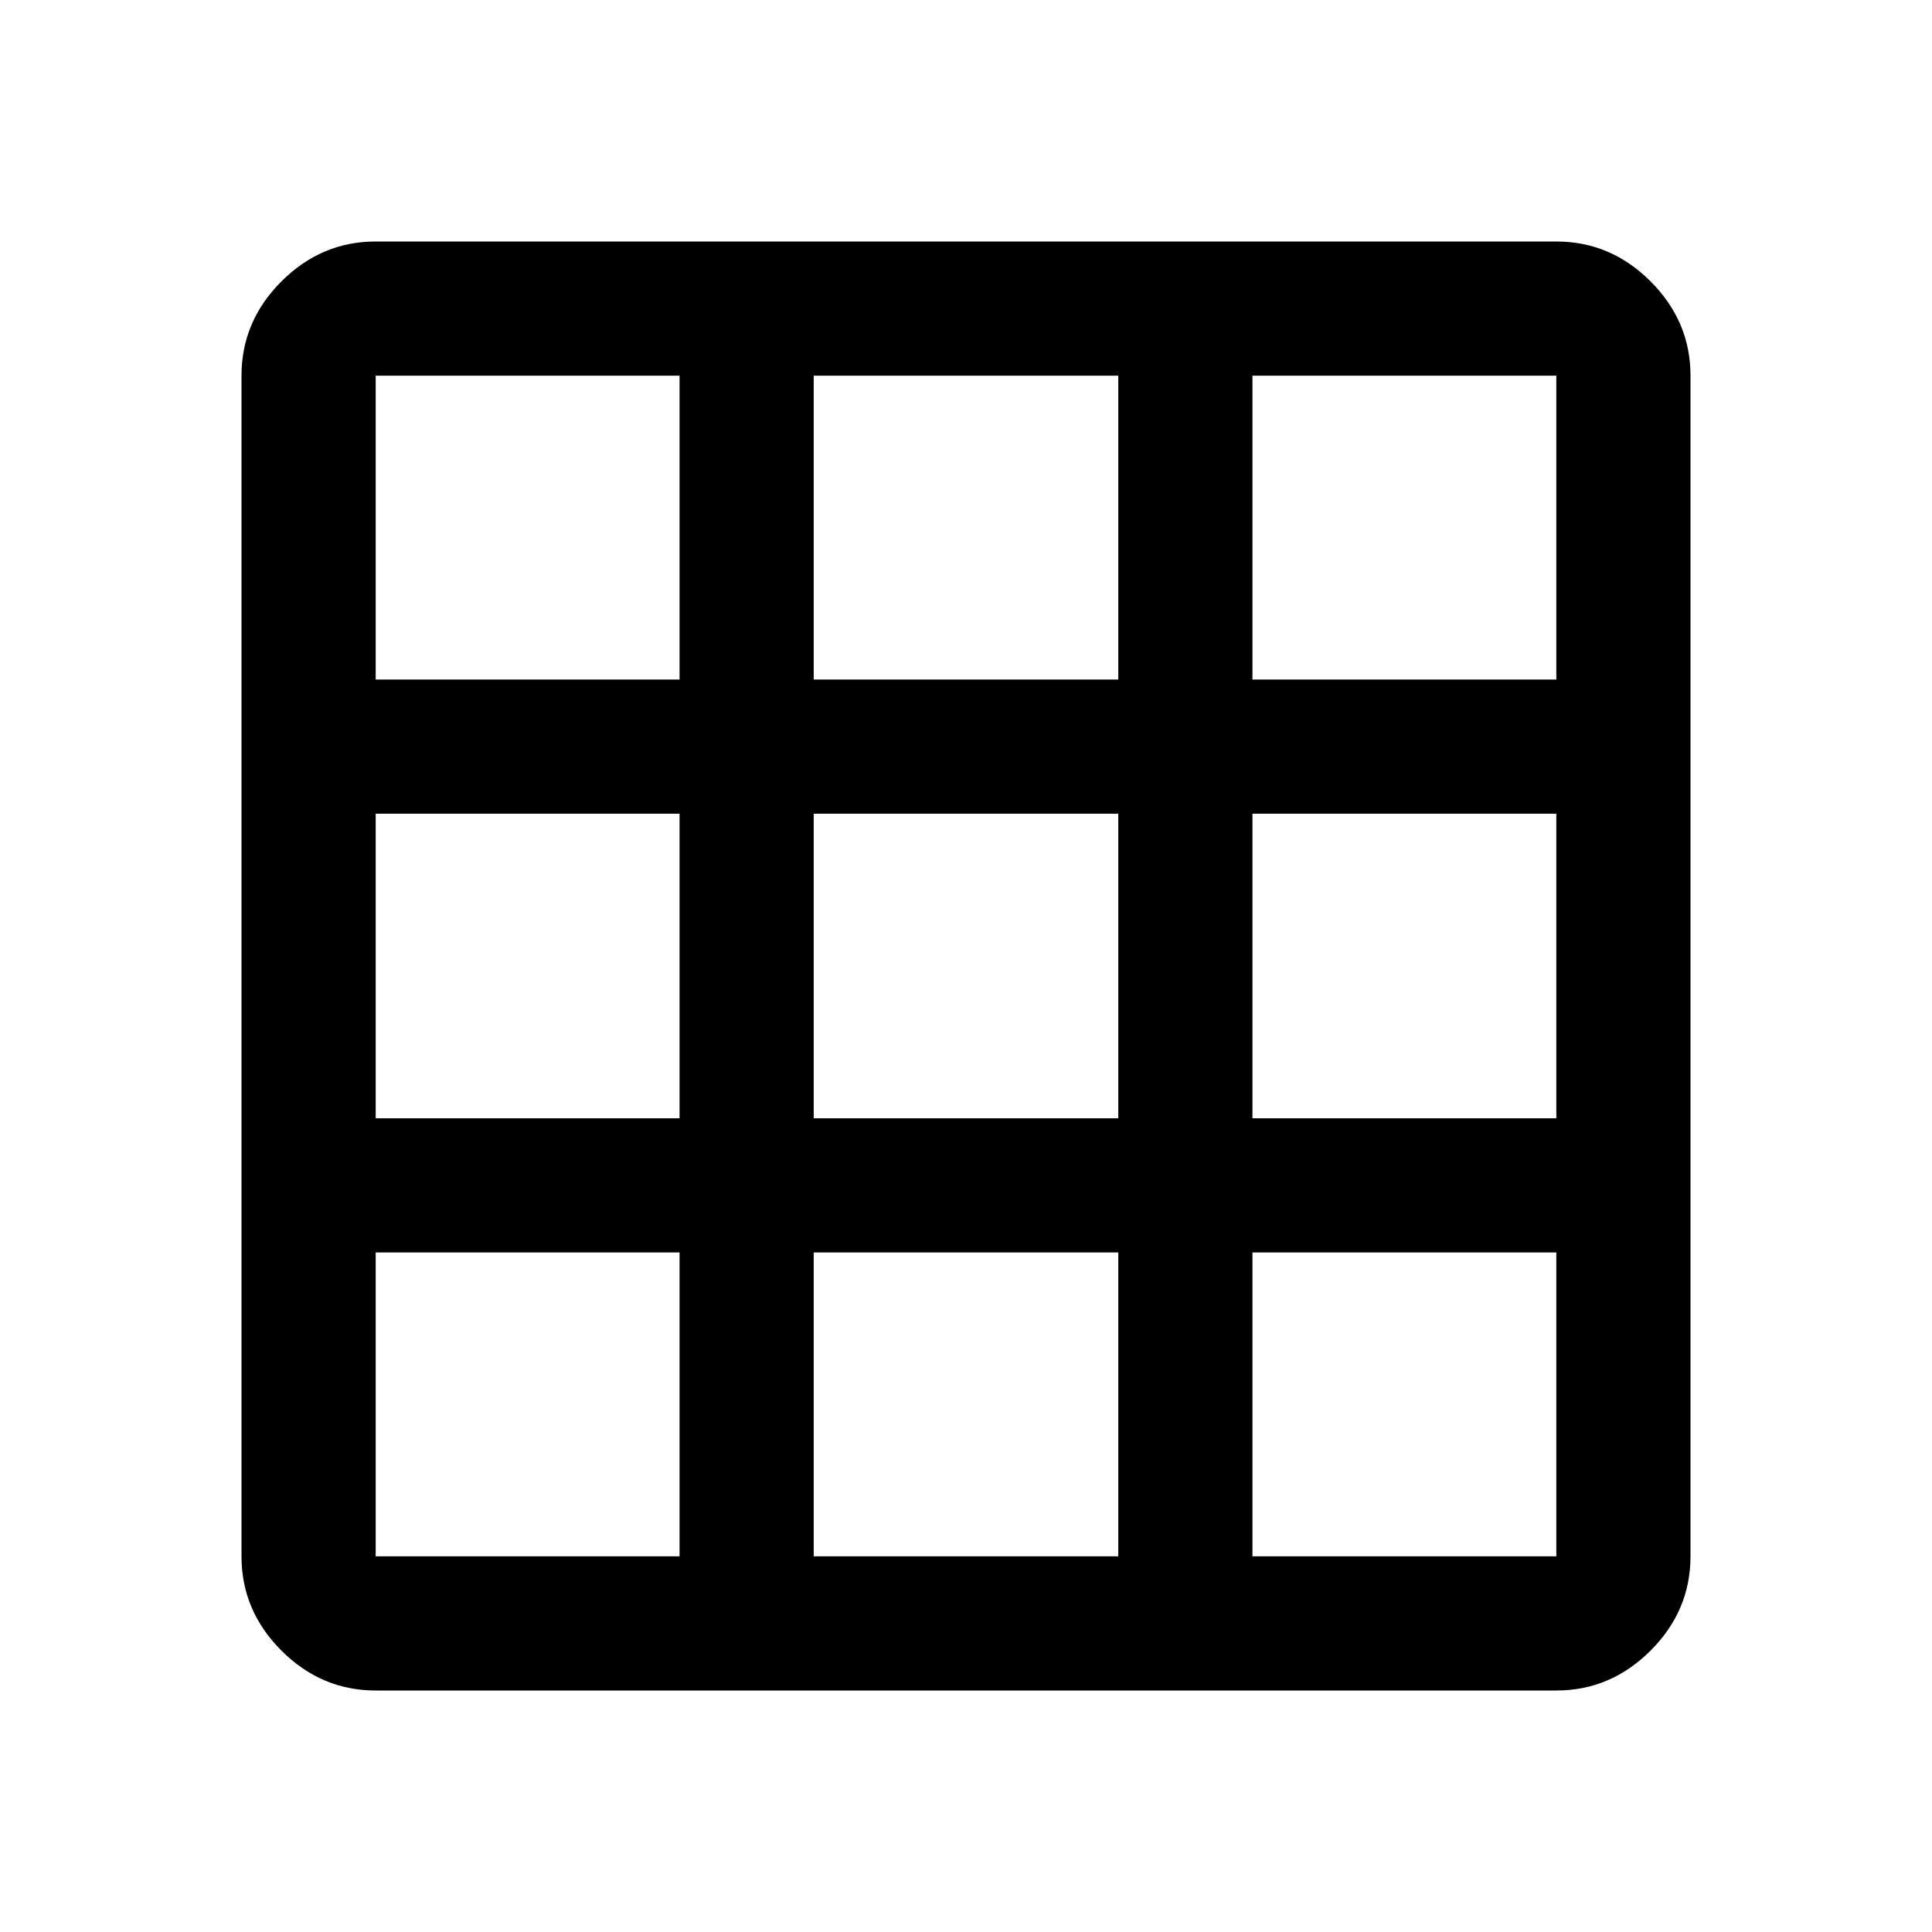
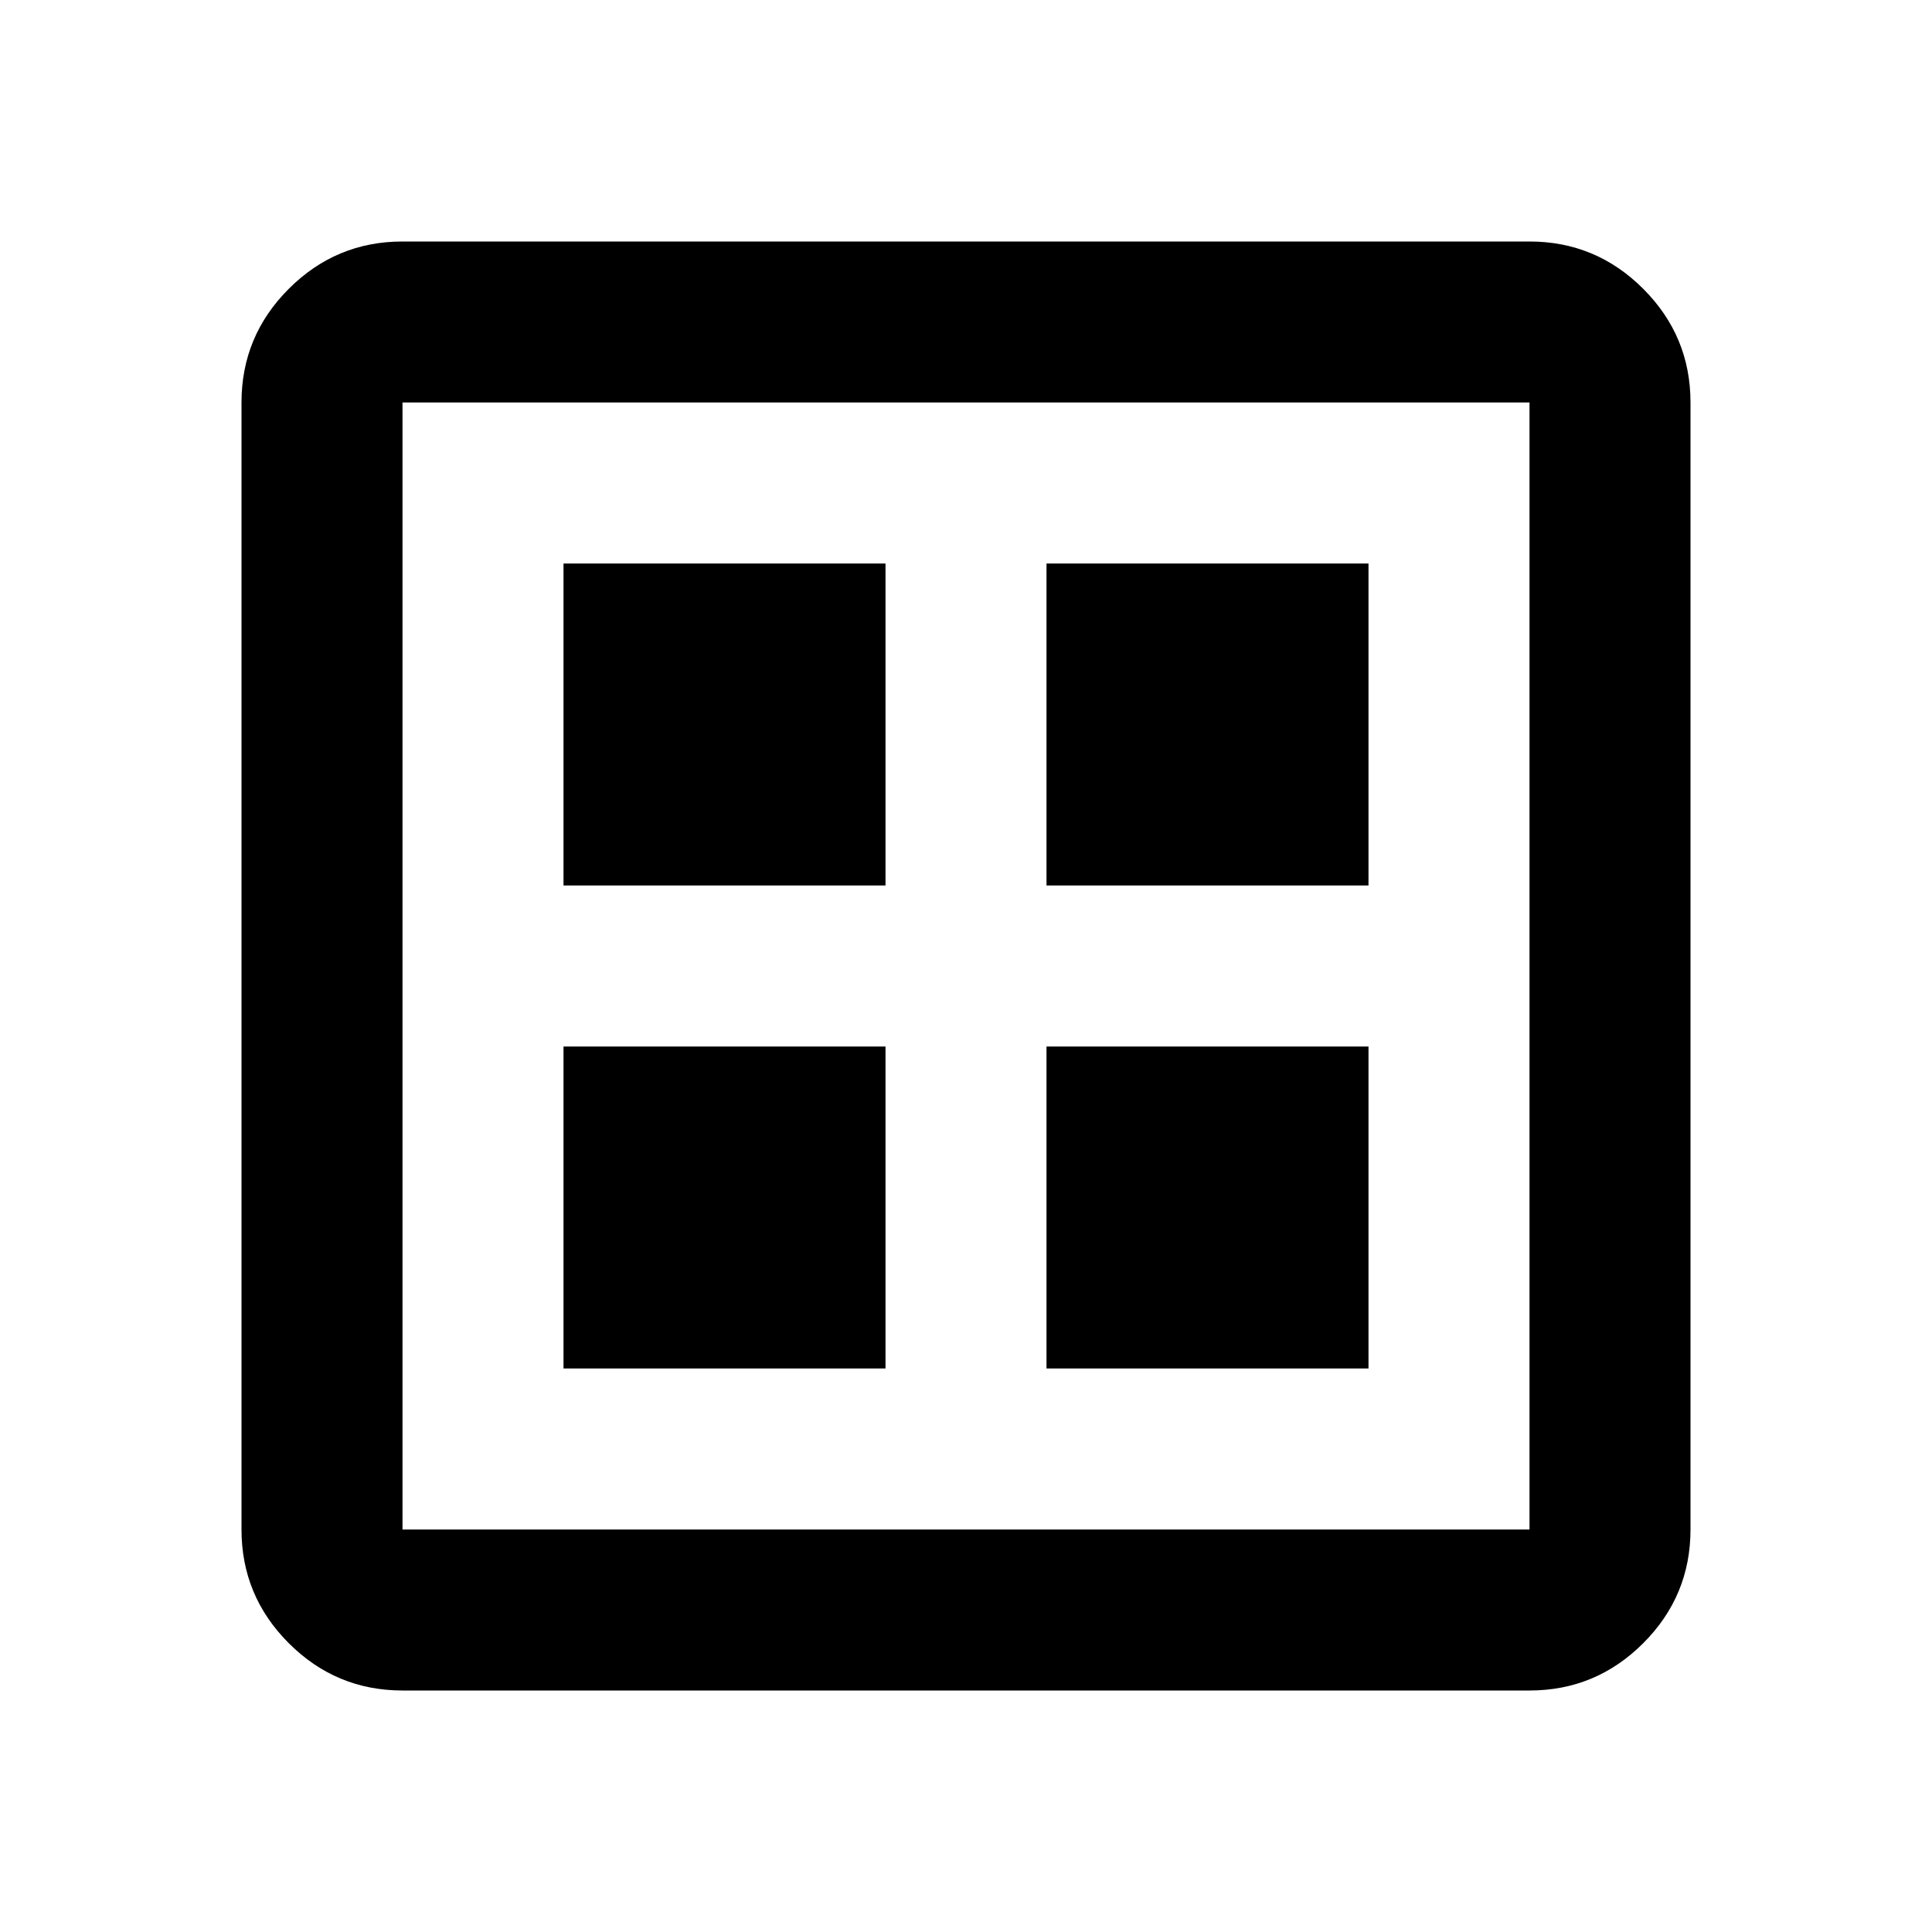
- <svg xmlns="http://www.w3.org/2000/svg" height="40px" viewBox="0 -960 960 960" width="40px" fill="#000000">
-   <path d="M186.67-120q-27 0-46.84-19.83Q120-159.67 120-186.67v-586.66q0-27 19.83-46.84Q159.67-840 186.67-840h586.66q27 0 46.84 19.83Q840-800.33 840-773.33v586.66q0 27-19.83 46.84Q800.33-120 773.33-120H186.67Zm0-66.67h151v-151h-151v151Zm217.66 0h151.34v-151H404.33v151Zm218 0h151v-151h-151v151ZM186.67-404.33h151v-151.34h-151v151.34Zm217.66 0h151.34v-151.34H404.33v151.34Zm218 0h151v-151.34h-151v151.34Zm-435.66-218h151v-151h-151v151Zm217.66 0h151.34v-151H404.33v151Zm218 0h151v-151h-151v151Z" />
+ <svg xmlns="http://www.w3.org/2000/svg" height="24px" viewBox="0 -960 960 960" width="24px" fill="#000000">
+   <path d="M280-280h160v-160H280v160Zm240 0h160v-160H520v160ZM280-520h160v-160H280v160Zm240 0h160v-160H520v160ZM200-120q-33 0-56.5-23.5T120-200v-560q0-33 23.5-56.5T200-840h560q33 0 56.5 23.5T840-760v560q0 33-23.5 56.5T760-120H200Zm0-80h560v-560H200v560Zm0-560v560-560Z" />
</svg>
